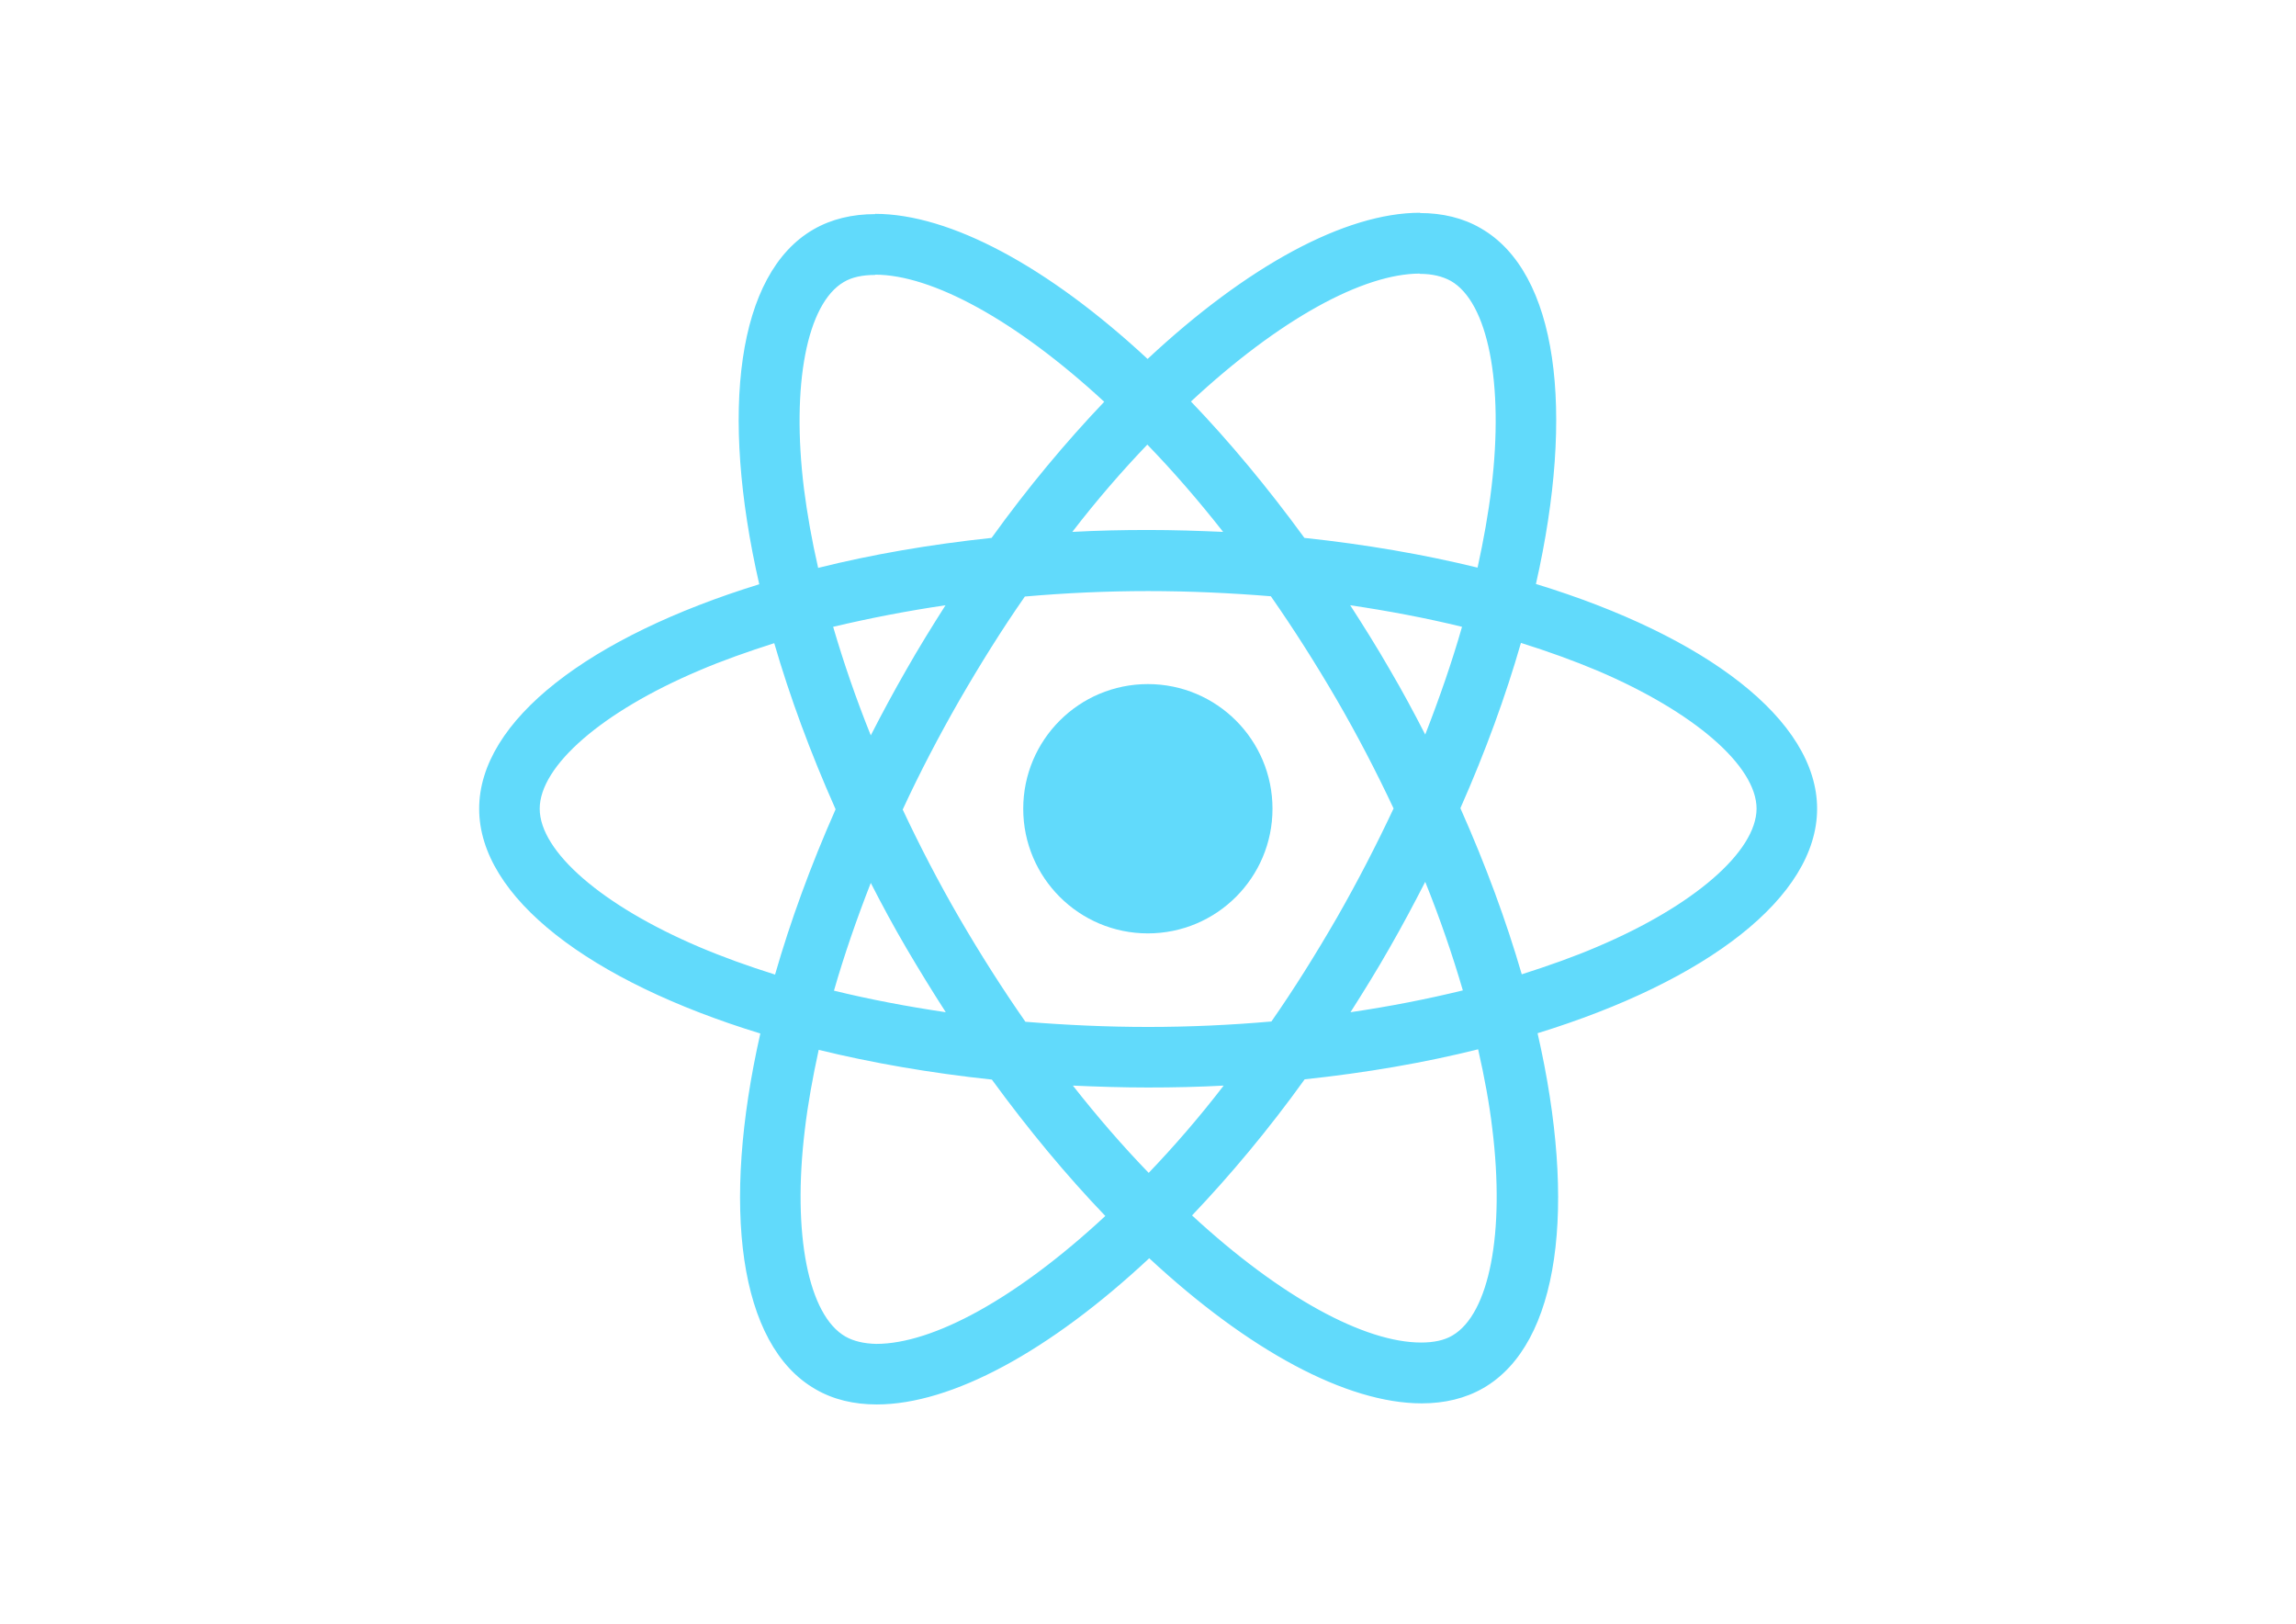
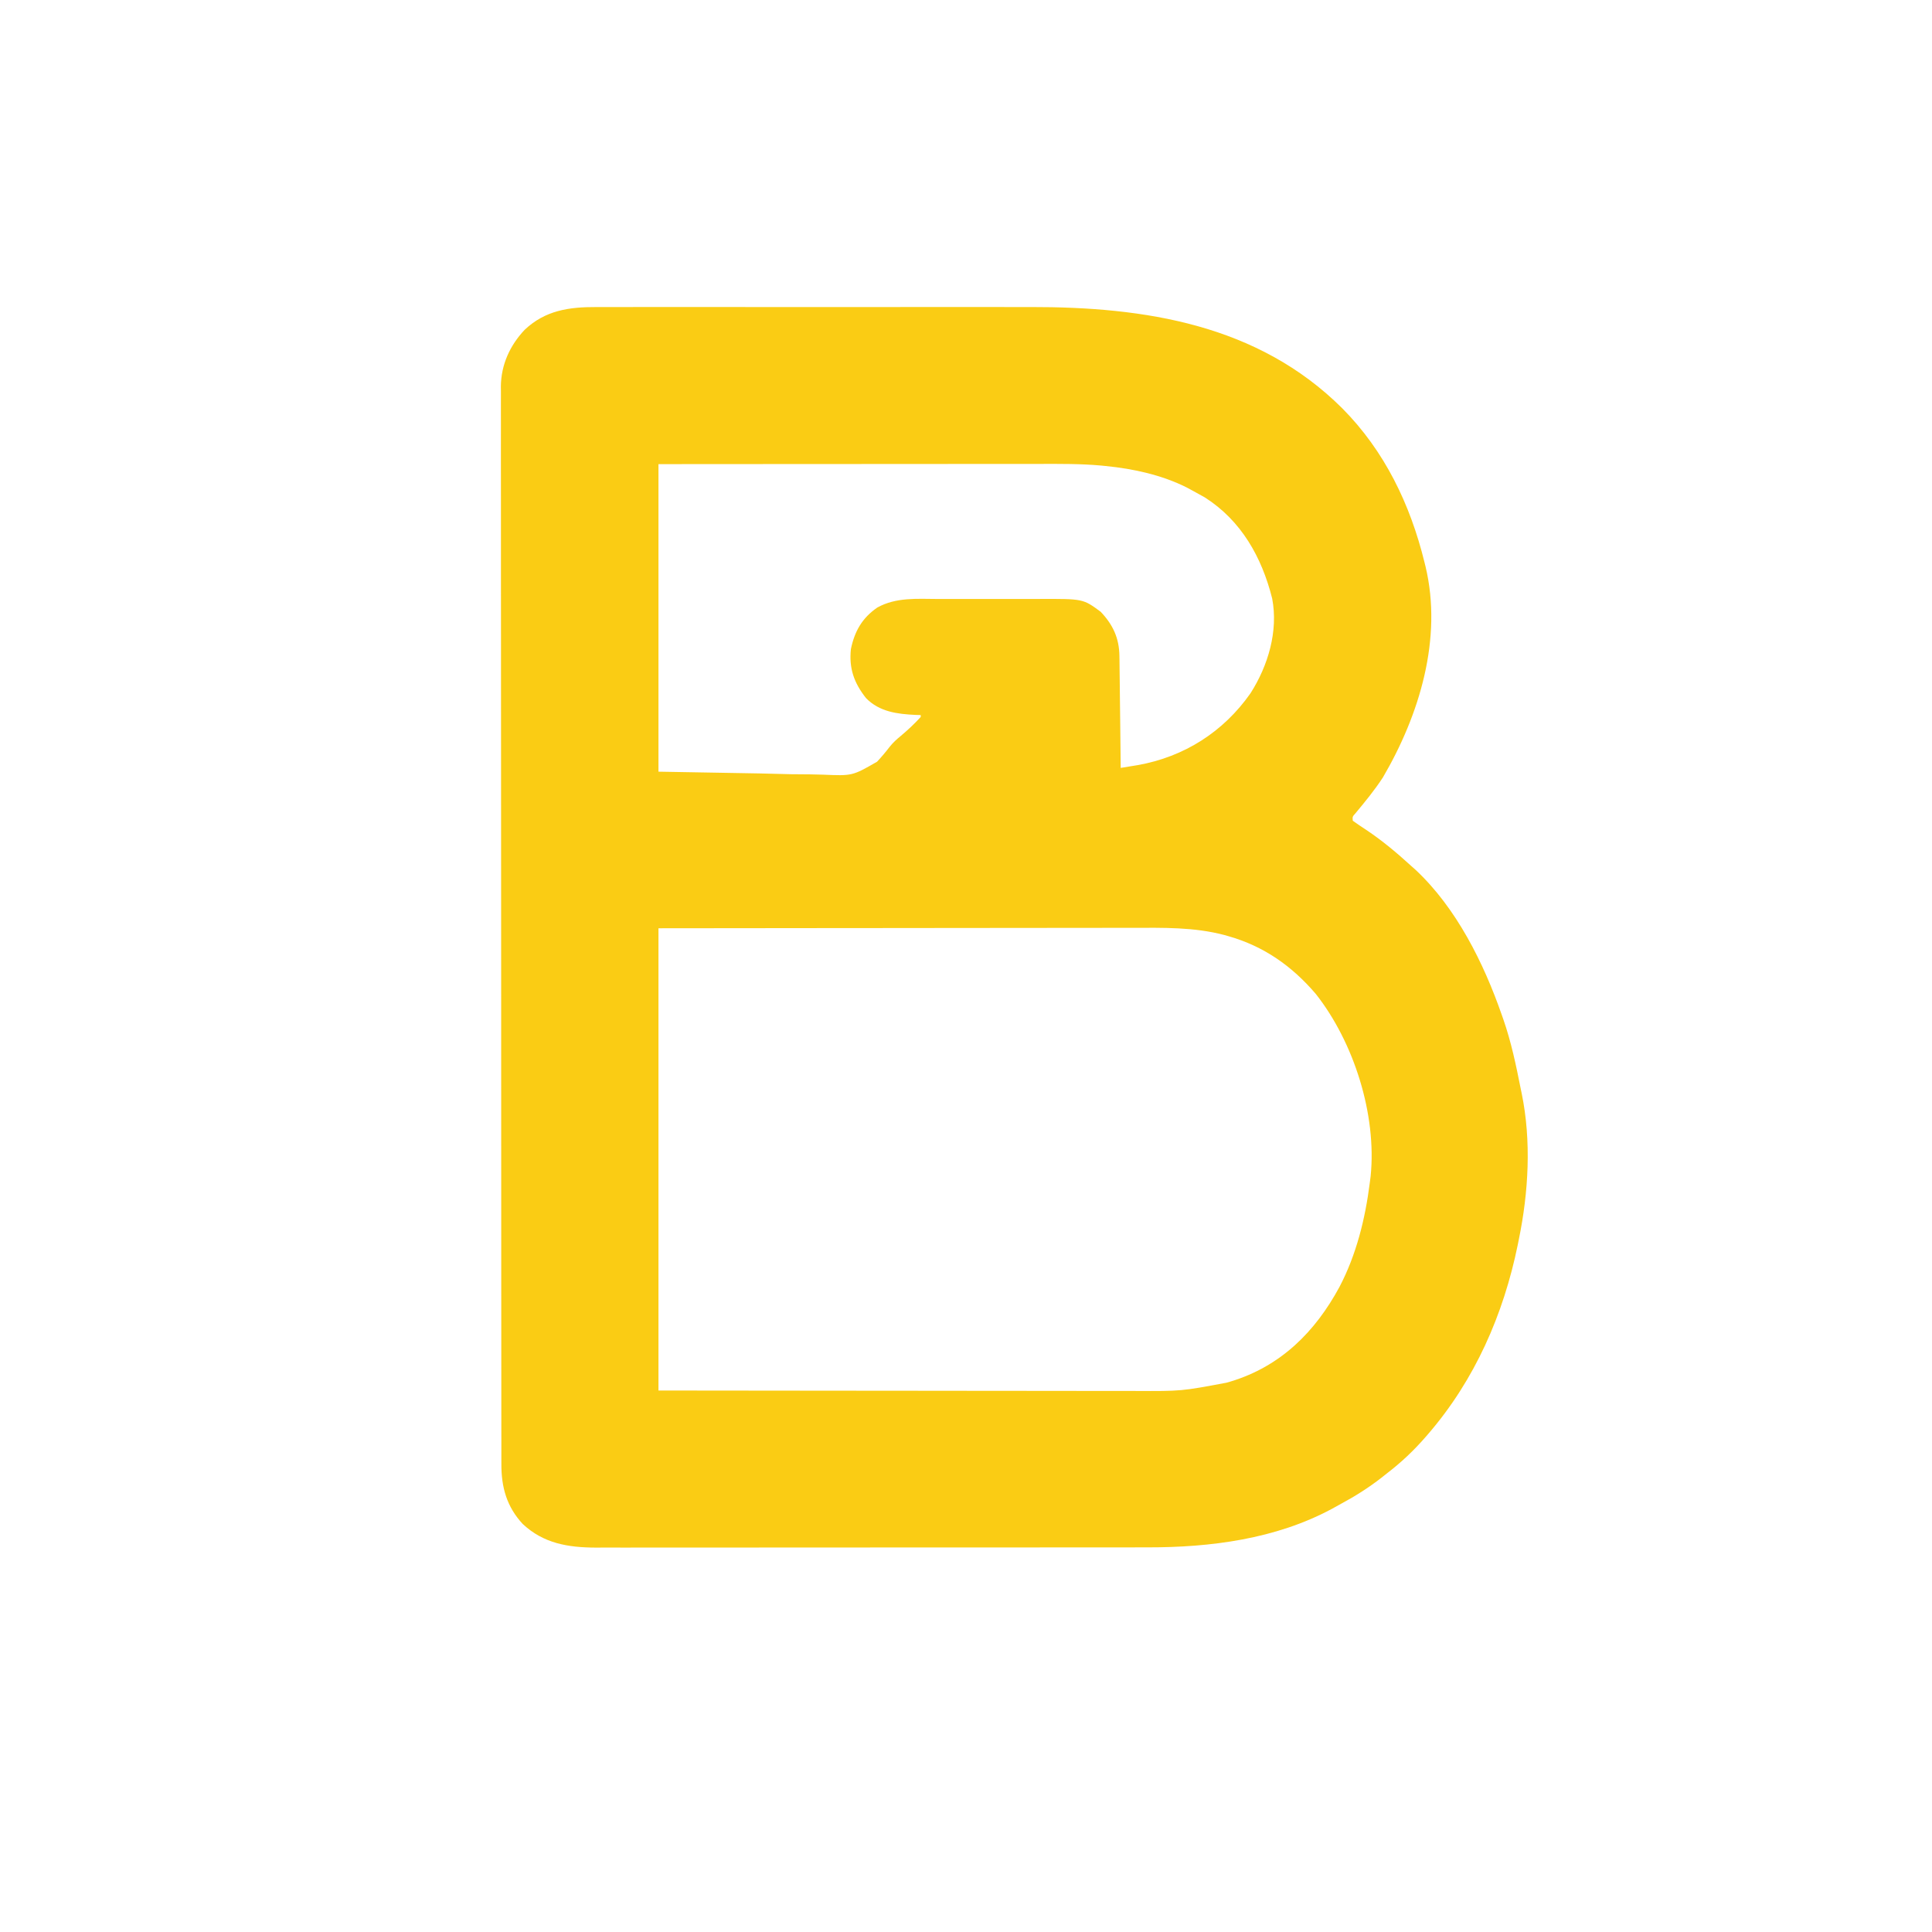
- <svg xmlns="http://www.w3.org/2000/svg" viewBox="0 0 841.9 595.3">
-   <g fill="#61DAFB">
-     <path d="M666.3 296.5c0-32.5-40.7-63.3-103.1-82.4 14.4-63.6 8-114.2-20.2-130.4-6.5-3.8-14.1-5.6-22.4-5.6v22.3c4.6 0 8.3.9 11.4 2.6 13.6 7.8 19.5 37.5 14.9 75.7-1.1 9.4-2.9 19.3-5.1 29.4-19.6-4.8-41-8.5-63.5-10.9-13.5-18.5-27.5-35.3-41.6-50 32.6-30.3 63.2-46.9 84-46.9V78c-27.5 0-63.5 19.6-99.9 53.6-36.4-33.8-72.4-53.2-99.9-53.2v22.3c20.7 0 51.4 16.5 84 46.6-14 14.7-28 31.4-41.3 49.9-22.6 2.4-44 6.1-63.6 11-2.3-10-4-19.7-5.2-29-4.7-38.2 1.1-67.9 14.6-75.8 3-1.8 6.9-2.6 11.5-2.6V78.5c-8.4 0-16 1.8-22.6 5.6-28.1 16.2-34.4 66.7-19.9 130.1-62.2 19.2-102.7 49.9-102.7 82.3 0 32.5 40.7 63.3 103.1 82.4-14.4 63.6-8 114.2 20.2 130.4 6.5 3.8 14.1 5.6 22.5 5.6 27.5 0 63.5-19.6 99.9-53.6 36.4 33.8 72.4 53.2 99.9 53.2 8.4 0 16-1.8 22.6-5.6 28.1-16.2 34.4-66.7 19.9-130.1 62-19.1 102.5-49.9 102.5-82.3zm-130.2-66.7c-3.7 12.9-8.3 26.2-13.5 39.5-4.1-8-8.4-16-13.1-24-4.6-8-9.5-15.8-14.4-23.4 14.2 2.1 27.9 4.7 41 7.9zm-45.8 106.5c-7.8 13.5-15.8 26.3-24.1 38.2-14.9 1.3-30 2-45.2 2-15.1 0-30.2-.7-45-1.9-8.3-11.9-16.4-24.6-24.2-38-7.6-13.1-14.5-26.4-20.8-39.8 6.2-13.4 13.2-26.8 20.7-39.9 7.8-13.5 15.8-26.3 24.1-38.2 14.9-1.3 30-2 45.2-2 15.1 0 30.2.7 45 1.9 8.3 11.9 16.4 24.6 24.2 38 7.6 13.1 14.5 26.4 20.8 39.8-6.3 13.4-13.2 26.8-20.7 39.9zm32.3-13c5.4 13.4 10 26.8 13.8 39.8-13.1 3.2-26.9 5.9-41.2 8 4.9-7.7 9.8-15.6 14.4-23.7 4.6-8 8.9-16.1 13-24.1zM421.2 430c-9.3-9.6-18.6-20.3-27.8-32 9 .4 18.2.7 27.5.7 9.4 0 18.7-.2 27.8-.7-9 11.7-18.3 22.4-27.5 32zm-74.4-58.9c-14.2-2.1-27.9-4.7-41-7.9 3.7-12.9 8.3-26.2 13.5-39.5 4.1 8 8.4 16 13.1 24 4.7 8 9.5 15.8 14.4 23.4zM420.7 163c9.3 9.6 18.6 20.3 27.8 32-9-.4-18.2-.7-27.5-.7-9.4 0-18.7.2-27.8.7 9-11.7 18.3-22.4 27.5-32zm-74 58.9c-4.9 7.7-9.8 15.6-14.4 23.7-4.6 8-8.9 16-13 24-5.4-13.4-10-26.8-13.8-39.8 13.1-3.1 26.9-5.8 41.2-7.9zm-90.5 125.2c-35.4-15.1-58.3-34.9-58.3-50.6 0-15.7 22.9-35.6 58.3-50.6 8.6-3.7 18-7 27.7-10.1 5.7 19.6 13.2 40 22.5 60.9-9.2 20.8-16.6 41.1-22.2 60.6-9.9-3.1-19.3-6.5-28-10.2zM310 490c-13.6-7.8-19.5-37.5-14.9-75.7 1.1-9.4 2.9-19.3 5.1-29.4 19.6 4.8 41 8.5 63.5 10.9 13.5 18.5 27.5 35.3 41.6 50-32.6 30.3-63.2 46.9-84 46.9-4.5-.1-8.3-1-11.3-2.7zm237.2-76.2c4.7 38.2-1.1 67.9-14.6 75.8-3 1.8-6.9 2.6-11.5 2.6-20.7 0-51.4-16.5-84-46.6 14-14.7 28-31.4 41.3-49.9 22.6-2.4 44-6.1 63.6-11 2.3 10.1 4.1 19.8 5.2 29.1zm38.5-66.7c-8.6 3.7-18 7-27.7 10.1-5.7-19.6-13.2-40-22.5-60.9 9.2-20.8 16.6-41.1 22.2-60.6 9.9 3.1 19.3 6.5 28.1 10.2 35.4 15.1 58.3 34.9 58.3 50.6-.1 15.7-23 35.6-58.4 50.6zM320.8 78.4z" />
-     <circle cx="420.9" cy="296.5" r="45.7" />
-     <path d="M520.5 78.1z" />
-   </g>
+ <svg xmlns="http://www.w3.org/2000/svg" version="1.1" width="1024" height="1024">
+   <path d="M0 0 C1.071 -0.003 2.142 -0.006 3.246 -0.009 C6.806 -0.017 10.366 -0.011 13.927 -0.005 C16.492 -0.008 19.057 -0.011 21.623 -0.015 C27.855 -0.024 34.087 -0.022 40.319 -0.017 C45.397 -0.012 50.476 -0.011 55.555 -0.014 C56.28 -0.014 57.006 -0.014 57.753 -0.015 C59.228 -0.015 60.703 -0.016 62.178 -0.017 C75.995 -0.022 89.812 -0.016 103.629 -0.005 C115.422 0.004 127.215 0.002 139.008 -0.007 C152.751 -0.018 166.494 -0.022 180.237 -0.016 C181.712 -0.015 183.186 -0.014 184.661 -0.014 C185.748 -0.013 185.748 -0.013 186.858 -0.013 C191.907 -0.011 196.956 -0.014 202.005 -0.019 C208.849 -0.025 215.693 -0.02 222.537 -0.009 C225.024 -0.006 227.511 -0.007 229.999 -0.011 C290.674 -0.11 350.559 9.204 395.231 53.661 C417.689 76.292 431.257 104.508 438.812 135.254 C438.991 135.972 439.171 136.691 439.355 137.431 C448.519 175.631 436.13 216.23 416.812 249.254 C412.459 255.966 407.393 262.113 402.281 268.258 C400.614 270.109 400.614 270.109 400.812 272.254 C403.136 273.931 405.473 275.507 407.874 277.066 C416.476 282.811 424.183 289.287 431.812 296.254 C432.557 296.915 433.302 297.577 434.07 298.258 C455.736 318.519 470.217 347.67 479.812 375.254 C480.058 375.951 480.304 376.647 480.557 377.365 C484.75 389.389 487.349 401.778 489.812 414.254 C489.98 415.057 490.148 415.86 490.321 416.688 C495.534 442.005 493.979 469.097 488.812 494.254 C488.63 495.164 488.448 496.073 488.261 497.01 C480.697 533.962 465.527 568.595 440.812 597.254 C440.387 597.748 439.961 598.242 439.523 598.751 C433.182 606.053 426.511 612.356 418.812 618.254 C417.393 619.379 417.393 619.379 415.945 620.527 C409.162 625.799 402.104 630.265 394.55 634.317 C392.908 635.202 391.281 636.114 389.656 637.027 C359.879 653 325.408 657.431 292.092 657.388 C290.798 657.39 289.503 657.392 288.169 657.395 C284.623 657.401 281.077 657.401 277.531 657.399 C273.689 657.399 269.846 657.405 266.004 657.409 C258.496 657.418 250.988 657.42 243.48 657.421 C237.376 657.421 231.271 657.424 225.167 657.427 C207.829 657.436 190.492 657.44 173.155 657.439 C172.223 657.439 171.29 657.439 170.33 657.439 C169.396 657.439 168.463 657.439 167.501 657.439 C152.359 657.439 137.217 657.448 122.075 657.462 C106.499 657.477 90.922 657.484 75.345 657.483 C66.612 657.482 57.878 657.485 49.144 657.496 C41.713 657.505 34.282 657.507 26.852 657.5 C23.065 657.497 19.278 657.497 15.491 657.506 C11.378 657.515 7.264 657.509 3.151 657.501 C1.374 657.509 1.374 657.509 -0.438 657.517 C-15.095 657.456 -28.073 655.343 -39.126 645.004 C-47.652 635.829 -50.5 625.435 -50.445 613.225 C-50.449 612.225 -50.452 611.226 -50.456 610.197 C-50.465 606.84 -50.46 603.483 -50.456 600.125 C-50.459 597.698 -50.464 595.27 -50.469 592.842 C-50.479 587.559 -50.482 582.276 -50.48 576.993 C-50.477 569.137 -50.486 561.281 -50.496 553.425 C-50.515 538.577 -50.521 523.729 -50.522 508.881 C-50.523 497.415 -50.527 485.949 -50.534 474.483 C-50.535 471.183 -50.537 467.883 -50.539 464.582 C-50.54 463.352 -50.54 463.352 -50.54 462.096 C-50.553 439.018 -50.56 415.939 -50.56 392.861 C-50.56 391.991 -50.56 391.12 -50.559 390.224 C-50.559 385.814 -50.559 381.403 -50.559 376.993 C-50.559 376.117 -50.559 375.241 -50.559 374.338 C-50.559 372.567 -50.559 370.796 -50.559 369.024 C-50.557 341.465 -50.572 313.906 -50.6 286.347 C-50.63 255.386 -50.648 224.426 -50.646 193.465 C-50.646 190.163 -50.646 186.862 -50.645 183.56 C-50.645 182.747 -50.645 181.934 -50.645 181.097 C-50.645 168.016 -50.658 154.935 -50.675 141.854 C-50.692 128.706 -50.694 115.559 -50.681 102.412 C-50.674 94.602 -50.677 86.793 -50.697 78.983 C-50.71 73.151 -50.703 67.318 -50.687 61.485 C-50.684 59.127 -50.688 56.768 -50.699 54.409 C-50.713 51.201 -50.703 47.994 -50.686 44.787 C-50.696 43.873 -50.706 42.958 -50.716 42.017 C-50.59 30.56 -45.936 20.349 -38.118 12.059 C-27.181 1.732 -14.605 -0.067 0 0 Z M32.812 83.254 C32.812 137.044 32.812 190.834 32.812 246.254 C50.488 246.563 68.163 246.873 86.374 247.191 C91.928 247.328 97.482 247.465 103.205 247.605 C108.241 247.655 108.241 247.655 113.277 247.686 C115.497 247.708 117.718 247.761 119.937 247.838 C135.578 248.509 135.578 248.509 148.67 240.98 C151.081 238.413 153.306 235.754 155.449 232.961 C157.188 230.782 159.159 229.016 161.312 227.254 C165.006 224.127 168.564 220.847 171.812 217.254 C171.812 216.924 171.812 216.594 171.812 216.254 C170.47 216.215 170.47 216.215 169.101 216.176 C159.389 215.72 149.905 214.544 142.812 207.254 C136.478 199.238 133.712 191.49 134.812 181.254 C136.771 171.803 140.803 164.759 148.812 159.254 C158.733 153.755 169.873 154.671 180.843 154.723 C182.886 154.72 184.929 154.716 186.972 154.711 C191.239 154.705 195.505 154.714 199.771 154.732 C205.215 154.755 210.658 154.742 216.101 154.718 C220.315 154.704 224.529 154.708 228.744 154.719 C230.75 154.721 232.756 154.718 234.762 154.709 C257.877 154.624 257.877 154.624 267.187 161.504 C273.689 168.316 277.022 175.49 277.131 184.994 C277.146 185.961 277.146 185.961 277.161 186.947 C277.192 189.057 277.209 191.167 277.226 193.277 C277.245 194.749 277.264 196.22 277.285 197.691 C277.336 201.548 277.376 205.404 277.413 209.261 C277.453 213.203 277.504 217.144 277.554 221.086 C277.651 228.809 277.735 236.531 277.812 244.254 C279.727 243.944 281.641 243.631 283.555 243.317 C284.621 243.143 285.687 242.969 286.786 242.79 C311.482 238.417 332.276 225.119 346.585 204.727 C355.955 190.054 361.392 171.753 358.085 154.453 C352.585 132.564 341.698 113.186 322.374 100.879 C320.205 99.639 318.017 98.429 315.812 97.254 C314.808 96.711 313.804 96.169 312.769 95.609 C299.512 88.973 284.501 85.695 269.812 84.254 C269.011 84.172 268.21 84.089 267.385 84.004 C256.521 83.018 245.673 83.121 234.774 83.14 C232.565 83.141 230.356 83.141 228.147 83.14 C222.185 83.14 216.224 83.146 210.262 83.153 C204.018 83.159 197.775 83.159 191.532 83.161 C181.064 83.163 170.596 83.17 160.128 83.179 C149.352 83.188 138.577 83.195 127.801 83.199 C127.128 83.199 126.456 83.2 125.763 83.2 C119.913 83.202 114.062 83.204 108.212 83.206 C83.079 83.216 57.945 83.236 32.812 83.254 Z M32.812 329.254 C32.812 410.104 32.812 490.954 32.812 574.254 C81.476 574.312 81.476 574.312 130.14 574.352 C136.711 574.356 143.282 574.36 149.853 574.364 C150.676 574.364 151.5 574.365 152.348 574.365 C165.617 574.374 178.887 574.39 192.156 574.408 C205.788 574.427 219.421 574.438 233.053 574.442 C241.455 574.445 249.858 574.453 258.26 574.47 C264.033 574.48 269.806 574.484 275.579 574.481 C278.902 574.48 282.226 574.483 285.549 574.492 C309.926 574.61 309.926 574.61 333.812 570.129 C334.553 569.917 335.295 569.704 336.059 569.485 C362.57 561.449 380.876 543.237 393.812 519.254 C402.72 502.227 407.417 483.233 409.812 464.254 C409.967 463.067 410.121 461.88 410.281 460.656 C413.578 428.019 401.402 389.655 381.191 364.031 C368.524 349.243 353.712 338.795 334.874 333.441 C334.196 333.247 333.518 333.052 332.82 332.851 C316.618 328.571 300.212 328.979 283.59 329.027 C280.848 329.029 278.107 329.027 275.366 329.026 C269.491 329.025 263.616 329.031 257.742 329.043 C249.248 329.059 240.754 329.064 232.26 329.066 C218.475 329.071 204.691 329.084 190.906 329.103 C177.525 329.121 164.144 329.136 150.762 329.144 C149.51 329.145 149.51 329.145 148.233 329.146 C141.702 329.15 135.172 329.154 128.642 329.158 C96.699 329.176 64.755 329.217 32.812 329.254 Z " fill="#FACC14" transform="translate(316.1881,162.746)" />
</svg>
